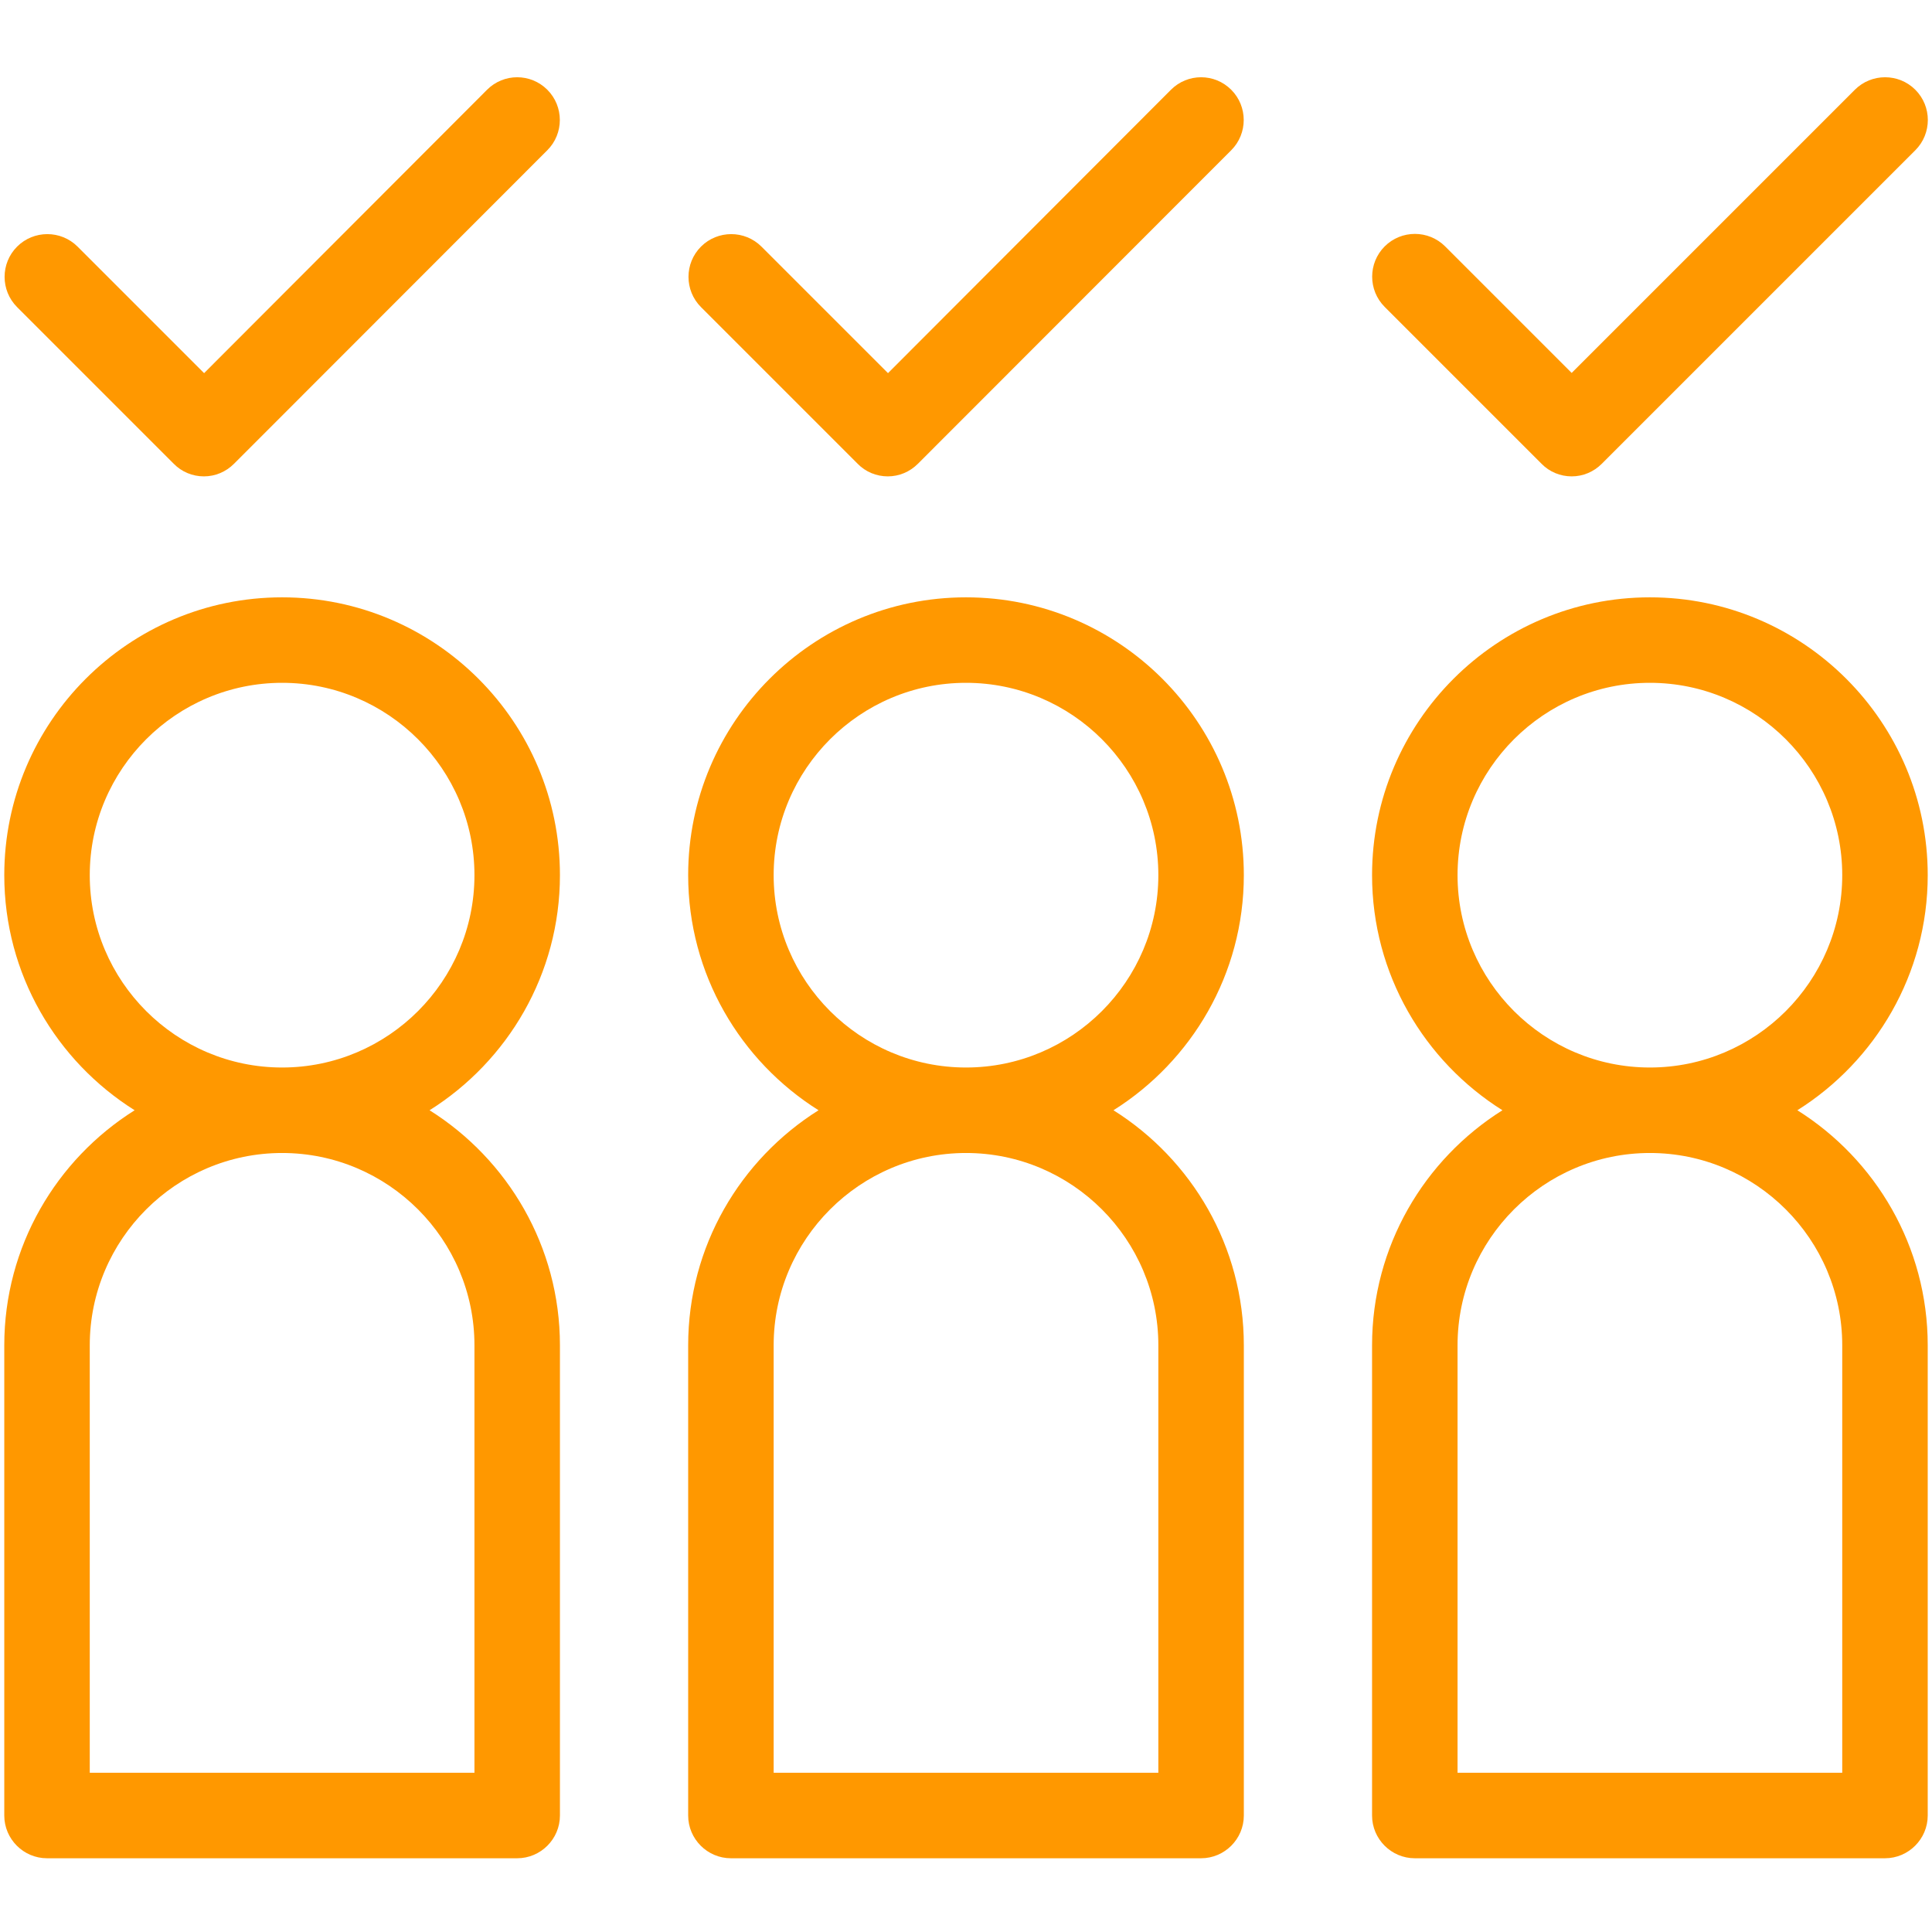
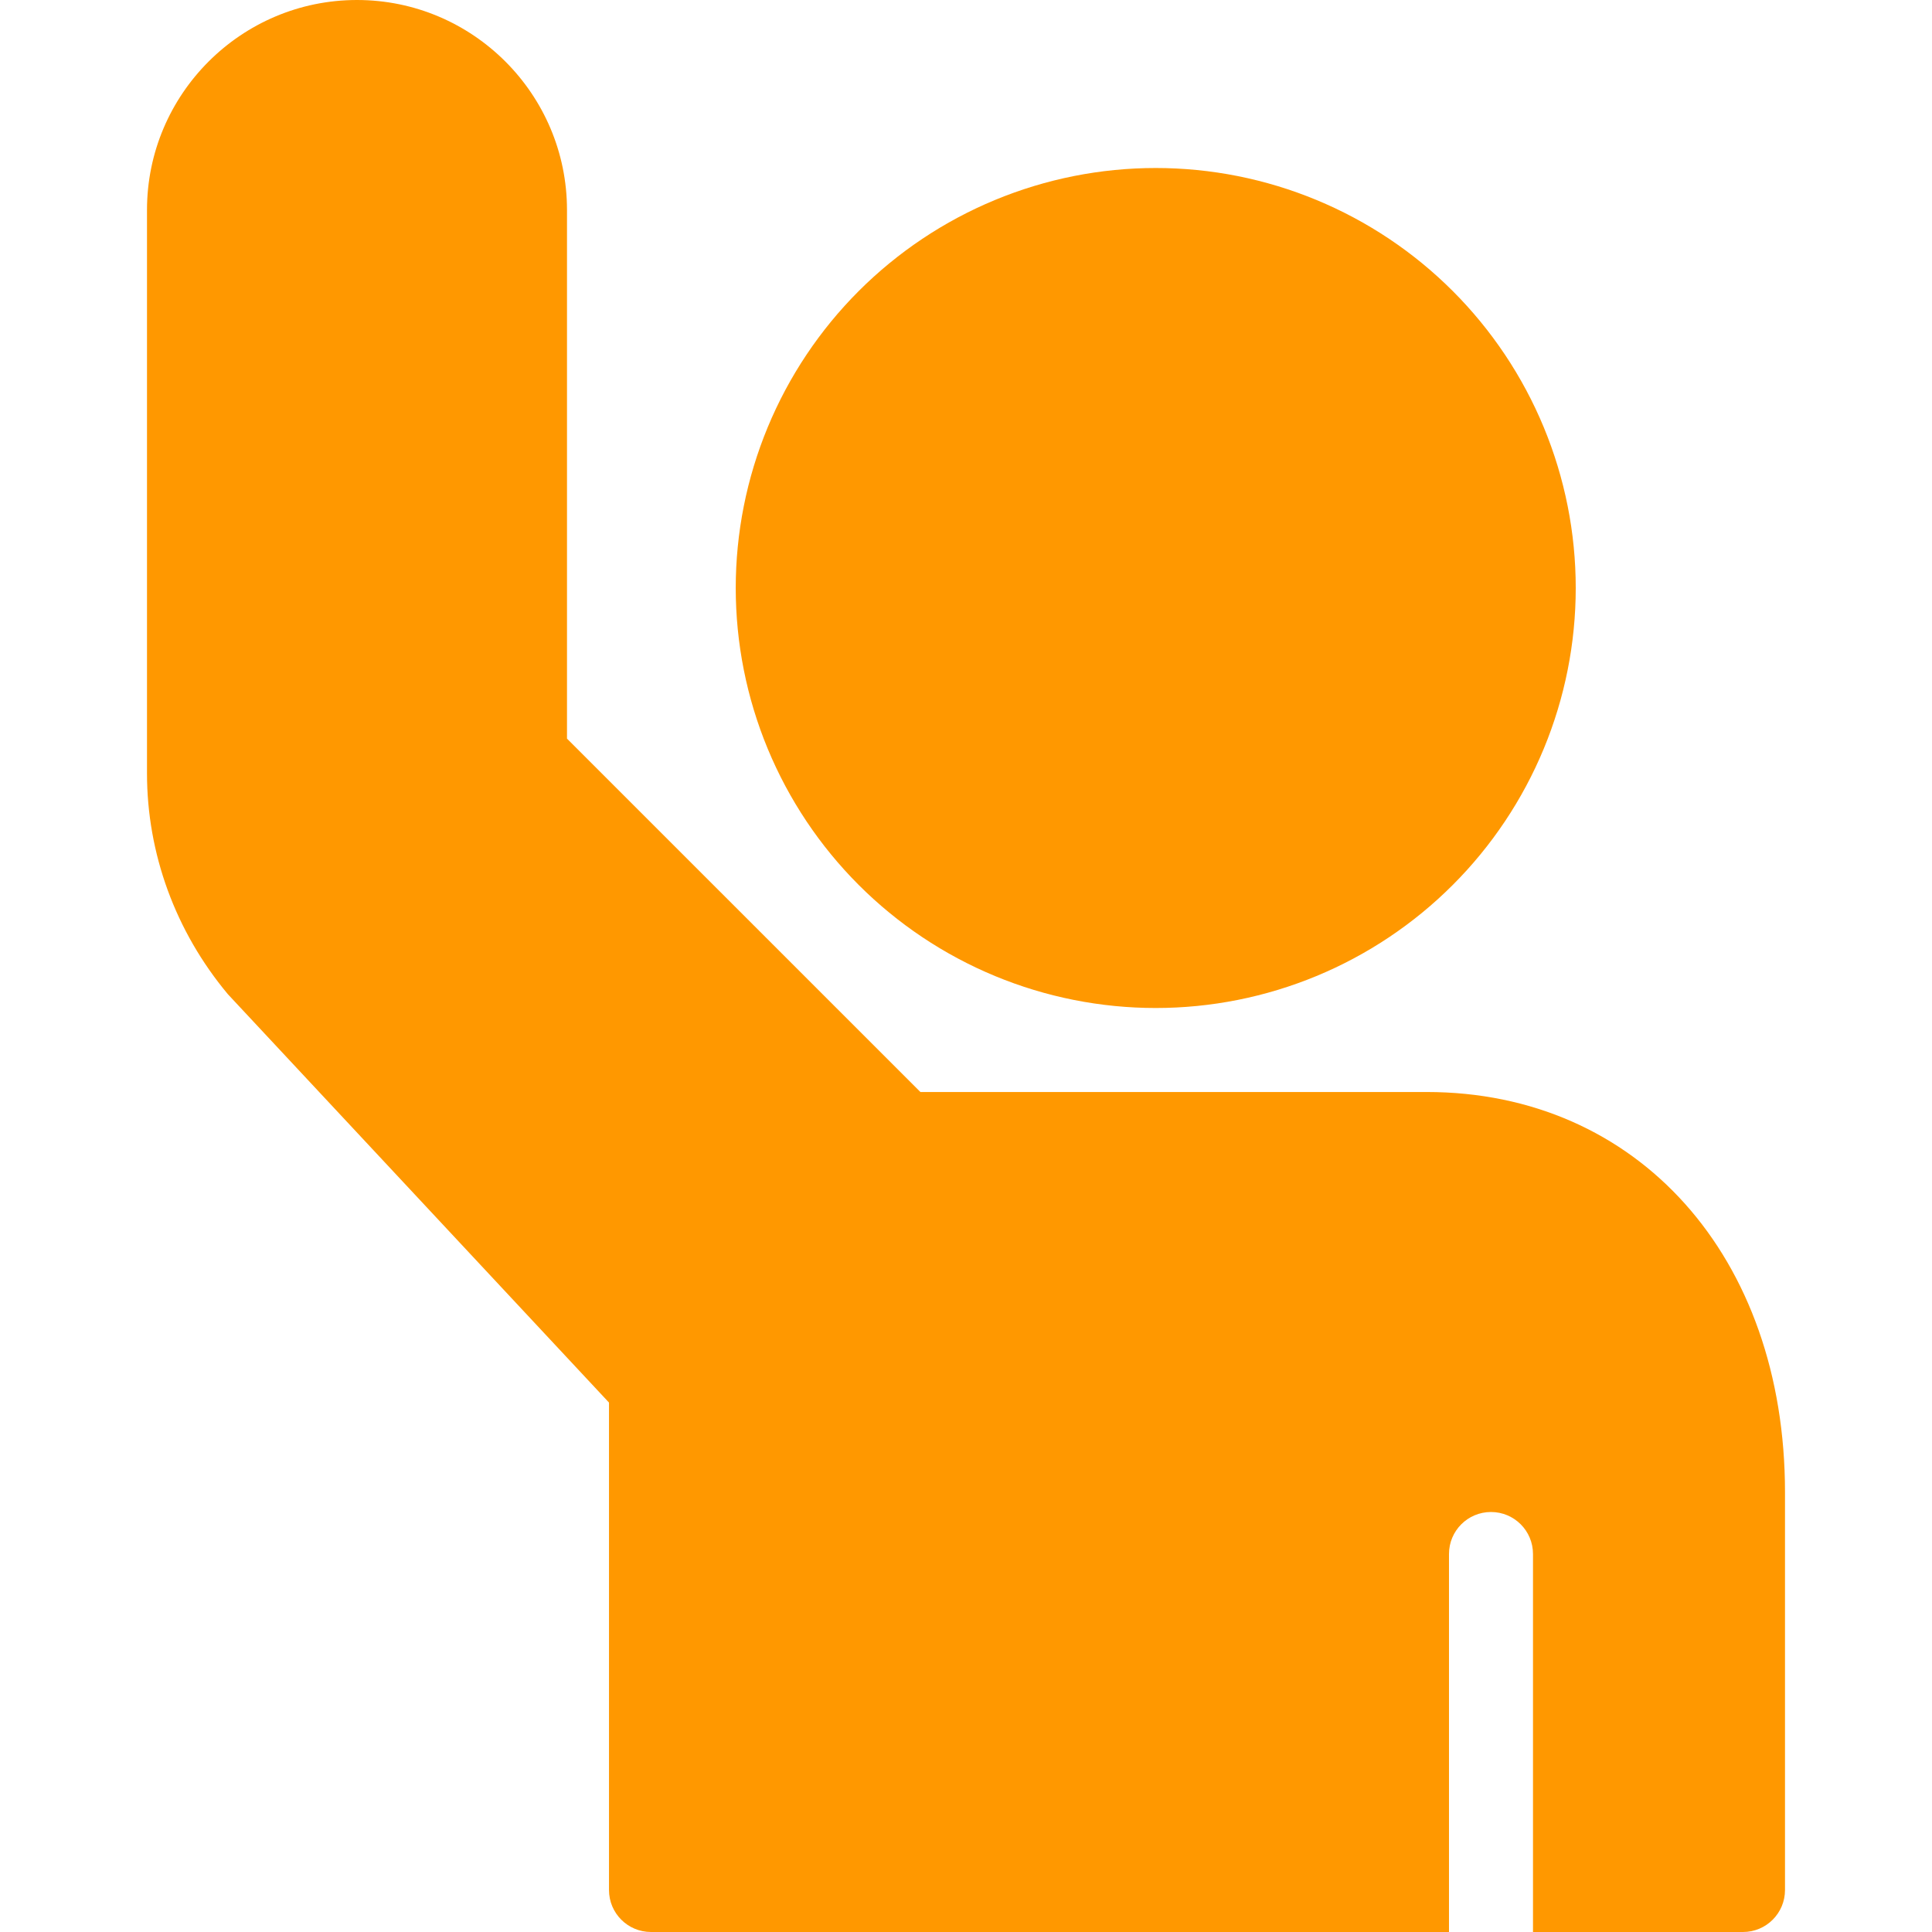
<svg xmlns="http://www.w3.org/2000/svg" width="1920" zoomAndPan="magnify" viewBox="0 0 1440 1440" height="1920" preserveAspectRatio="xMidYMid meet" version="1.0">
-   <defs>
-     <clipPath id="bcb42e885d">
-       <path d="M 799.617 765.691 L 827.367 765.691 L 827.367 793.441 L 799.617 793.441 Z M 799.617 765.691 " clip-rule="nonzero" />
-     </clipPath>
-   </defs>
-   <g clip-path="url(#bcb42e885d)">
-     <path fill="#ff9800" d="M 827.309 779.539 C 827.309 780.449 827.219 781.348 827.043 782.242 C 826.863 783.133 826.602 784 826.254 784.84 C 825.906 785.68 825.48 786.477 824.977 787.234 C 824.469 787.988 823.895 788.688 823.254 789.332 C 822.609 789.973 821.91 790.547 821.152 791.055 C 820.398 791.559 819.602 791.984 818.762 792.332 C 817.922 792.68 817.055 792.945 816.164 793.121 C 815.27 793.297 814.371 793.387 813.461 793.387 C 812.551 793.387 811.652 793.297 810.758 793.121 C 809.867 792.945 809 792.68 808.16 792.332 C 807.32 791.984 806.523 791.559 805.77 791.055 C 805.012 790.547 804.312 789.973 803.668 789.332 C 803.027 788.688 802.453 787.988 801.949 787.234 C 801.441 786.477 801.016 785.68 800.668 784.84 C 800.32 784 800.059 783.133 799.879 782.242 C 799.703 781.348 799.613 780.449 799.613 779.539 C 799.613 778.629 799.703 777.73 799.879 776.84 C 800.059 775.945 800.32 775.082 800.668 774.242 C 801.016 773.402 801.441 772.602 801.949 771.848 C 802.453 771.09 803.027 770.391 803.668 769.75 C 804.312 769.105 805.012 768.531 805.77 768.027 C 806.523 767.52 807.32 767.094 808.16 766.746 C 809 766.398 809.867 766.137 810.758 765.957 C 811.652 765.781 812.551 765.691 813.461 765.691 C 814.371 765.691 815.27 765.781 816.164 765.957 C 817.055 766.137 817.922 766.398 818.762 766.746 C 819.602 767.094 820.398 767.52 821.152 768.027 C 821.91 768.531 822.609 769.105 823.254 769.75 C 823.895 770.391 824.469 771.09 824.977 771.848 C 825.48 772.602 825.906 773.402 826.254 774.242 C 826.602 775.082 826.863 775.945 827.043 776.84 C 827.219 777.73 827.309 778.629 827.309 779.539 Z M 827.309 779.539 " fill-opacity="1" fill-rule="nonzero" />
-   </g>
-   <path fill="#ff9800" d="M 927.078 652.297 C 927.078 538.086 834.211 445.219 720 445.219 C 605.789 445.219 512.922 538.086 512.922 652.297 C 512.922 726.051 551.789 790.883 610.09 827.52 C 551.789 864.156 512.922 928.988 512.922 1002.738 L 512.922 1353.184 C 512.922 1370.703 527.258 1385.039 544.777 1385.039 L 895.223 1385.039 C 912.742 1385.039 927.078 1370.703 927.078 1353.184 L 927.078 1002.738 C 927.078 928.988 888.211 864.156 829.91 827.52 C 888.211 790.883 927.078 726.051 927.078 652.297 Z M 863.363 1002.738 L 863.363 1321.324 L 576.637 1321.324 L 576.637 1002.738 C 576.637 923.73 640.992 859.375 720 859.375 C 799.008 859.375 863.363 923.73 863.363 1002.738 Z M 720 795.66 C 640.992 795.66 576.637 731.305 576.637 652.297 C 576.637 573.289 640.992 508.934 720 508.934 C 799.008 508.934 863.363 573.289 863.363 652.297 C 863.363 731.305 799.008 795.66 720 795.66 Z M 1436.812 652.297 C 1436.812 538.086 1343.945 445.219 1229.734 445.219 C 1115.523 445.219 1022.656 538.086 1022.656 652.297 C 1022.656 726.051 1061.523 790.883 1119.824 827.52 C 1061.523 864.156 1022.656 928.988 1022.656 1002.738 L 1022.656 1353.184 C 1022.656 1370.703 1036.992 1385.039 1054.512 1385.039 L 1404.957 1385.039 C 1422.477 1385.039 1436.812 1370.703 1436.812 1353.184 L 1436.812 1002.738 C 1436.812 928.988 1397.945 864.156 1339.645 827.52 C 1397.945 790.883 1436.812 726.051 1436.812 652.297 Z M 1373.098 1002.738 L 1373.098 1321.324 L 1086.371 1321.324 L 1086.371 1002.738 C 1086.371 923.73 1150.727 859.375 1229.734 859.375 C 1308.742 859.375 1373.098 923.73 1373.098 1002.738 Z M 1229.734 795.66 C 1150.727 795.66 1086.371 731.305 1086.371 652.297 C 1086.371 573.289 1150.727 508.934 1229.734 508.934 C 1308.742 508.934 1373.098 573.289 1373.098 652.297 C 1373.098 731.305 1308.742 795.66 1229.734 795.66 Z M 417.344 652.297 C 417.344 538.086 324.477 445.219 210.266 445.219 C 96.055 445.219 3.188 538.086 3.188 652.297 C 3.188 726.051 42.055 790.883 100.355 827.52 C 42.055 864.156 3.188 928.988 3.188 1002.738 L 3.188 1353.184 C 3.188 1370.703 17.523 1385.039 35.043 1385.039 L 385.488 1385.039 C 403.008 1385.039 417.344 1370.703 417.344 1353.184 L 417.344 1002.738 C 417.344 928.988 378.477 864.156 320.176 827.52 C 378.477 790.883 417.344 726.051 417.344 652.297 Z M 353.629 1002.738 L 353.629 1321.324 L 66.902 1321.324 L 66.902 1002.738 C 66.902 923.73 131.258 859.375 210.266 859.375 C 289.273 859.375 353.629 923.73 353.629 1002.738 Z M 210.266 795.66 C 131.258 795.66 66.902 731.305 66.902 652.297 C 66.902 573.289 131.258 508.934 210.266 508.934 C 289.273 508.934 353.629 573.289 353.629 652.297 C 353.629 731.305 289.273 795.66 210.266 795.66 Z M 407.945 66.898 C 420.371 79.324 420.371 99.555 407.945 111.98 L 174.426 345.66 C 168.371 351.715 160.406 355.059 151.965 355.059 C 143.523 355.059 135.398 351.715 129.504 345.66 L 12.742 228.898 C 0.32 216.473 0.32 196.246 12.742 183.82 C 25.168 171.395 45.398 171.395 57.824 183.82 L 152.125 278.121 L 363.027 66.898 C 375.453 54.473 395.523 54.473 407.945 66.898 Z M 917.68 66.898 C 930.105 79.324 930.105 99.555 917.68 111.98 L 684.16 345.66 C 678.105 351.715 670.141 355.059 661.699 355.059 C 653.258 355.059 645.133 351.715 639.238 345.66 L 522.477 228.898 C 510.055 216.473 510.055 196.246 522.477 183.82 C 534.902 171.395 555.133 171.395 567.559 183.82 L 661.859 278.121 L 872.762 66.898 C 885.188 54.473 905.258 54.473 917.68 66.898 Z M 1032.055 228.738 C 1019.629 216.316 1019.629 196.086 1032.055 183.66 C 1044.477 171.234 1064.707 171.234 1077.133 183.66 L 1171.434 277.961 L 1382.496 66.898 C 1394.922 54.473 1415.148 54.473 1427.574 66.898 C 1440 79.324 1440 99.555 1427.574 111.98 L 1193.895 345.66 C 1187.84 351.715 1179.875 355.059 1171.434 355.059 C 1162.992 355.059 1154.867 351.715 1148.973 345.66 Z M 1032.055 228.738 " fill-opacity="1" fill-rule="nonzero" />
+   <path fill="#ff9800" d="M 266.086 0 C 179.777 0 109.562 70.215 109.562 156.523 L 109.562 576.379 C 109.562 635.949 130.562 693.98 169.848 741.031 L 453.91 1045.395 L 453.91 1408.695 C 453.91 1426.008 467.902 1440 485.215 1440 L 1079.996 1440 L 1079.996 1158.262 C 1079.996 1140.949 1093.992 1126.957 1111.301 1126.957 C 1128.613 1126.957 1142.605 1140.949 1142.605 1158.262 L 1142.605 1440 L 1299.129 1440 C 1316.438 1440 1330.434 1426.008 1330.434 1408.695 L 1330.434 1112.281 C 1330.434 936.602 1220.609 813.914 1063.367 813.914 L 686.004 813.914 L 422.605 550.516 L 422.605 156.523 C 422.605 70.215 352.391 0 266.086 0 Z M 861.418 125.219 C 856.293 125.219 851.176 125.344 846.059 125.594 C 840.941 125.848 835.832 126.223 830.734 126.727 C 825.637 127.227 820.551 127.855 815.484 128.605 C 810.418 129.355 805.371 130.234 800.344 131.23 C 795.32 132.23 790.324 133.355 785.355 134.598 C 780.383 135.844 775.449 137.211 770.547 138.695 C 765.645 140.184 760.781 141.789 755.957 143.516 C 751.133 145.242 746.355 147.086 741.621 149.047 C 736.887 151.008 732.207 153.082 727.574 155.273 C 722.941 157.465 718.367 159.766 713.852 162.18 C 709.332 164.598 704.875 167.121 700.48 169.754 C 696.086 172.387 691.758 175.129 687.5 177.977 C 683.238 180.82 679.055 183.77 674.938 186.82 C 670.824 189.875 666.785 193.023 662.824 196.273 C 658.863 199.523 654.988 202.871 651.191 206.312 C 647.395 209.75 643.684 213.281 640.062 216.906 C 636.441 220.527 632.906 224.238 629.469 228.035 C 626.027 231.828 622.684 235.707 619.43 239.668 C 616.18 243.629 613.031 247.664 609.98 251.781 C 606.926 255.895 603.977 260.082 601.133 264.344 C 598.285 268.602 595.543 272.93 592.91 277.324 C 590.277 281.719 587.754 286.176 585.336 290.691 C 582.922 295.211 580.621 299.785 578.43 304.418 C 576.238 309.047 574.164 313.73 572.203 318.465 C 570.242 323.199 568.398 327.977 566.672 332.801 C 564.945 337.625 563.34 342.488 561.855 347.391 C 560.367 352.293 559 357.227 557.754 362.199 C 556.512 367.168 555.387 372.164 554.391 377.188 C 553.391 382.215 552.516 387.262 551.762 392.328 C 551.012 397.395 550.383 402.48 549.883 407.578 C 549.379 412.676 549.004 417.785 548.75 422.902 C 548.5 428.016 548.375 433.137 548.375 438.262 C 548.375 443.383 548.5 448.504 548.75 453.621 C 549.004 458.738 549.379 463.848 549.883 468.945 C 550.383 474.043 551.012 479.125 551.762 484.195 C 552.516 489.262 553.391 494.309 554.391 499.332 C 555.387 504.355 556.512 509.355 557.754 514.324 C 559 519.293 560.367 524.23 561.855 529.133 C 563.34 534.035 564.949 538.898 566.672 543.723 C 568.398 548.547 570.242 553.324 572.203 558.059 C 574.164 562.789 576.238 567.473 578.43 572.105 C 580.621 576.734 582.922 581.309 585.336 585.828 C 587.754 590.348 590.277 594.805 592.91 599.195 C 595.543 603.59 598.285 607.918 601.133 612.18 C 603.977 616.438 606.926 620.625 609.98 624.742 C 613.031 628.855 616.18 632.895 619.43 636.852 C 622.684 640.812 626.027 644.691 629.469 648.488 C 632.906 652.285 636.441 655.992 640.062 659.617 C 643.684 663.238 647.395 666.77 651.191 670.211 C 654.988 673.652 658.863 676.996 662.824 680.246 C 666.785 683.496 670.824 686.648 674.938 689.699 C 679.055 692.75 683.238 695.699 687.5 698.547 C 691.758 701.395 696.086 704.133 700.48 706.766 C 704.875 709.402 709.332 711.926 713.852 714.34 C 718.367 716.754 722.941 719.059 727.574 721.25 C 732.207 723.438 736.887 725.516 741.621 727.477 C 746.355 729.438 751.133 731.277 755.957 733.004 C 760.781 734.73 765.645 736.336 770.547 737.824 C 775.449 739.312 780.383 740.68 785.355 741.922 C 790.324 743.168 795.32 744.289 800.344 745.289 C 805.371 746.289 810.418 747.164 815.484 747.914 C 820.551 748.668 825.637 749.293 830.734 749.797 C 835.832 750.301 840.941 750.676 846.059 750.926 C 851.176 751.18 856.293 751.305 861.418 751.305 C 866.539 751.305 871.66 751.18 876.777 750.926 C 881.895 750.676 887.004 750.301 892.102 749.797 C 897.199 749.293 902.281 748.668 907.352 747.918 C 912.418 747.164 917.465 746.289 922.488 745.289 C 927.516 744.289 932.512 743.168 937.48 741.922 C 942.449 740.68 947.387 739.312 952.289 737.824 C 957.191 736.336 962.055 734.73 966.879 733.004 C 971.703 731.277 976.48 729.438 981.215 727.477 C 985.945 725.516 990.629 723.438 995.262 721.25 C 999.891 719.059 1004.465 716.754 1008.984 714.34 C 1013.504 711.926 1017.961 709.402 1022.355 706.766 C 1026.75 704.133 1031.074 701.395 1035.336 698.547 C 1039.594 695.699 1043.781 692.75 1047.898 689.699 C 1052.012 686.648 1056.051 683.496 1060.012 680.246 C 1063.969 676.996 1067.848 673.652 1071.645 670.211 C 1075.441 666.77 1079.148 663.238 1082.773 659.617 C 1086.395 655.992 1089.926 652.285 1093.367 648.488 C 1096.809 644.691 1100.152 640.812 1103.402 636.852 C 1106.652 632.895 1109.805 628.855 1112.855 624.742 C 1115.906 620.625 1118.855 616.438 1121.703 612.18 C 1124.551 607.918 1127.289 603.59 1129.922 599.195 C 1132.559 594.805 1135.082 590.348 1137.496 585.828 C 1139.914 581.309 1142.215 576.734 1144.406 572.105 C 1146.594 567.473 1148.672 562.789 1150.633 558.059 C 1152.594 553.324 1154.438 548.547 1156.16 543.723 C 1157.887 538.898 1159.496 534.035 1160.98 529.133 C 1162.469 524.23 1163.836 519.293 1165.078 514.324 C 1166.324 509.355 1167.445 504.355 1168.445 499.332 C 1169.445 494.309 1170.32 489.262 1171.074 484.195 C 1171.824 479.125 1172.453 474.043 1172.953 468.945 C 1173.457 463.848 1173.832 458.738 1174.082 453.621 C 1174.336 448.504 1174.461 443.383 1174.461 438.262 C 1174.461 433.137 1174.336 428.016 1174.082 422.902 C 1173.832 417.785 1173.457 412.676 1172.953 407.578 C 1172.453 402.48 1171.824 397.395 1171.074 392.328 C 1170.32 387.262 1169.445 382.215 1168.445 377.188 C 1167.445 372.164 1166.324 367.168 1165.078 362.199 C 1163.836 357.227 1162.469 352.293 1160.98 347.391 C 1159.496 342.488 1157.887 337.625 1156.16 332.801 C 1154.438 327.977 1152.594 323.199 1150.633 318.465 C 1148.672 313.73 1146.594 309.047 1144.406 304.418 C 1142.215 299.785 1139.91 295.211 1137.496 290.691 C 1135.082 286.176 1132.559 281.719 1129.922 277.324 C 1127.289 272.93 1124.551 268.602 1121.703 264.344 C 1118.855 260.082 1115.906 255.895 1112.855 251.781 C 1109.805 247.664 1106.652 243.629 1103.402 239.668 C 1100.152 235.707 1096.809 231.828 1093.367 228.035 C 1089.926 224.238 1086.395 220.527 1082.773 216.906 C 1079.148 213.281 1075.441 209.75 1071.645 206.312 C 1067.848 202.871 1063.969 199.523 1060.012 196.273 C 1056.051 193.023 1052.012 189.875 1047.898 186.82 C 1043.781 183.77 1039.594 180.82 1035.336 177.977 C 1031.074 175.129 1026.75 172.387 1022.355 169.754 C 1017.961 167.121 1013.504 164.598 1008.984 162.18 C 1004.465 159.766 999.891 157.465 995.262 155.273 C 990.629 153.082 985.945 151.008 981.215 149.047 C 976.48 147.086 971.703 145.242 966.879 143.516 C 962.055 141.789 957.191 140.184 952.289 138.695 C 947.387 137.211 942.449 135.844 937.48 134.598 C 932.512 133.355 927.516 132.23 922.488 131.23 C 917.465 130.234 912.418 129.355 907.352 128.605 C 902.281 127.855 897.199 127.227 892.102 126.727 C 887.004 126.223 881.895 125.848 876.777 125.594 C 871.66 125.344 866.539 125.219 861.418 125.219 Z M 861.418 125.219 " fill-opacity="1" fill-rule="nonzero" />
</svg>
